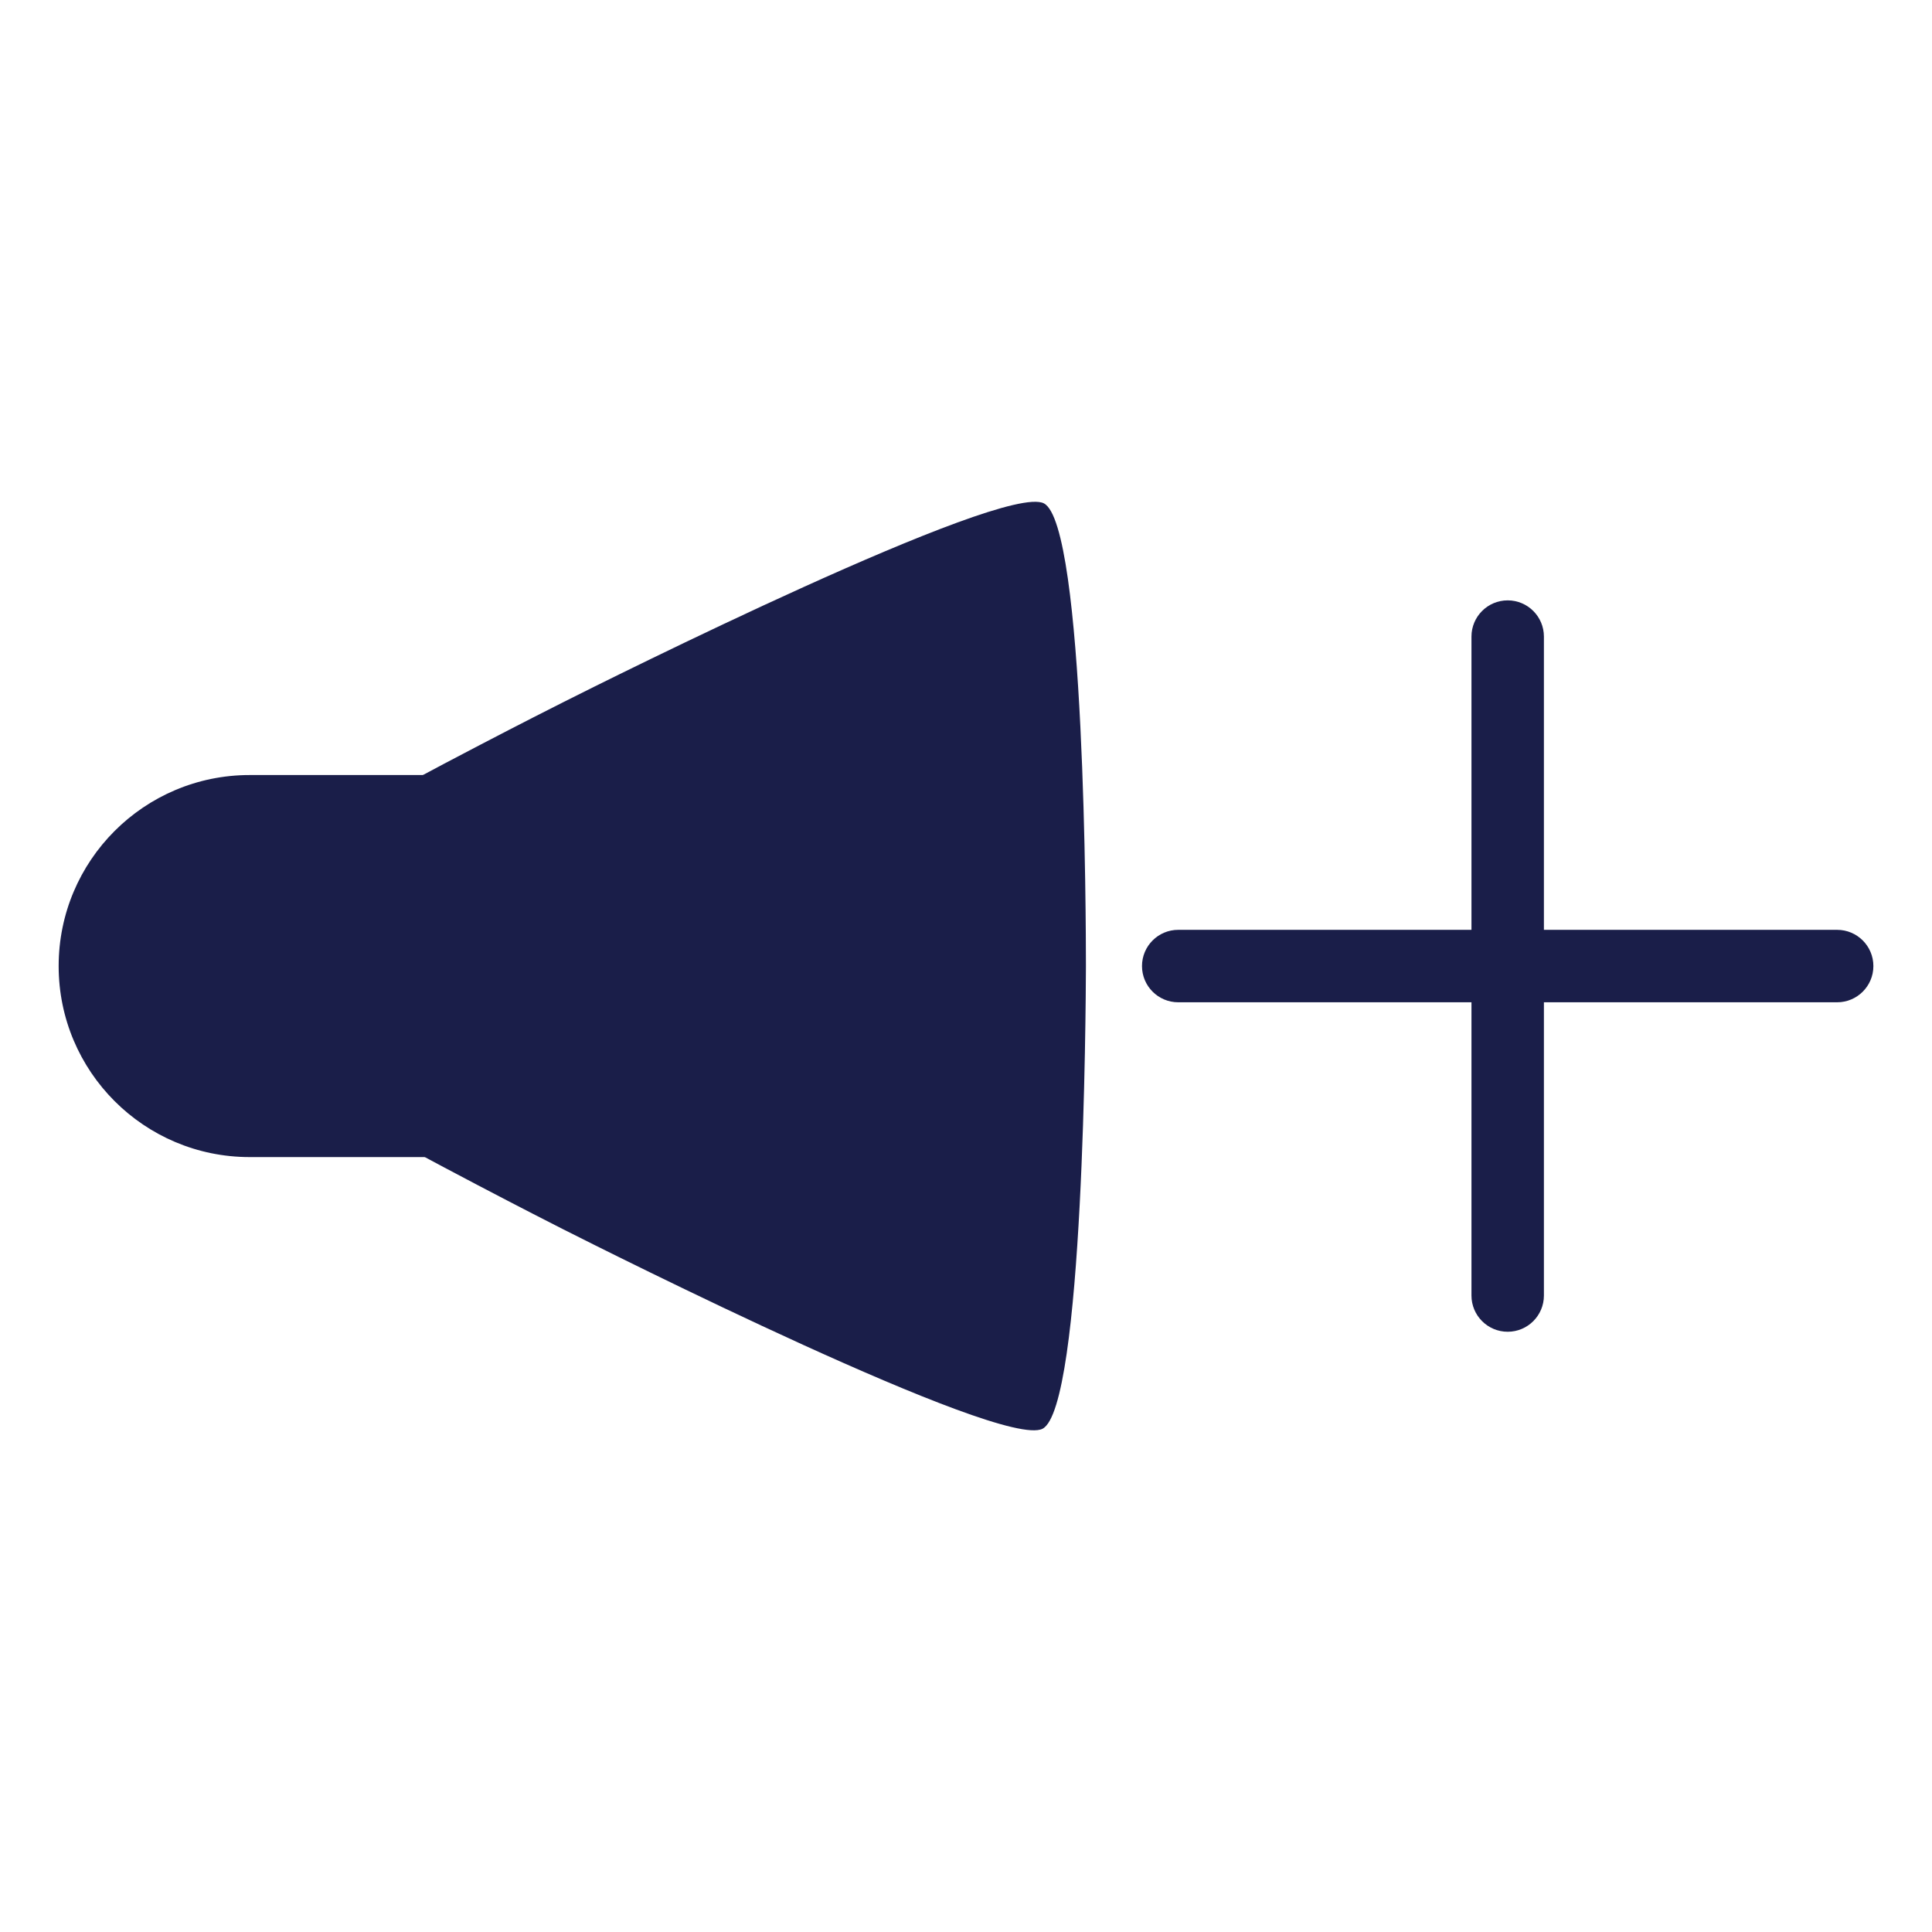
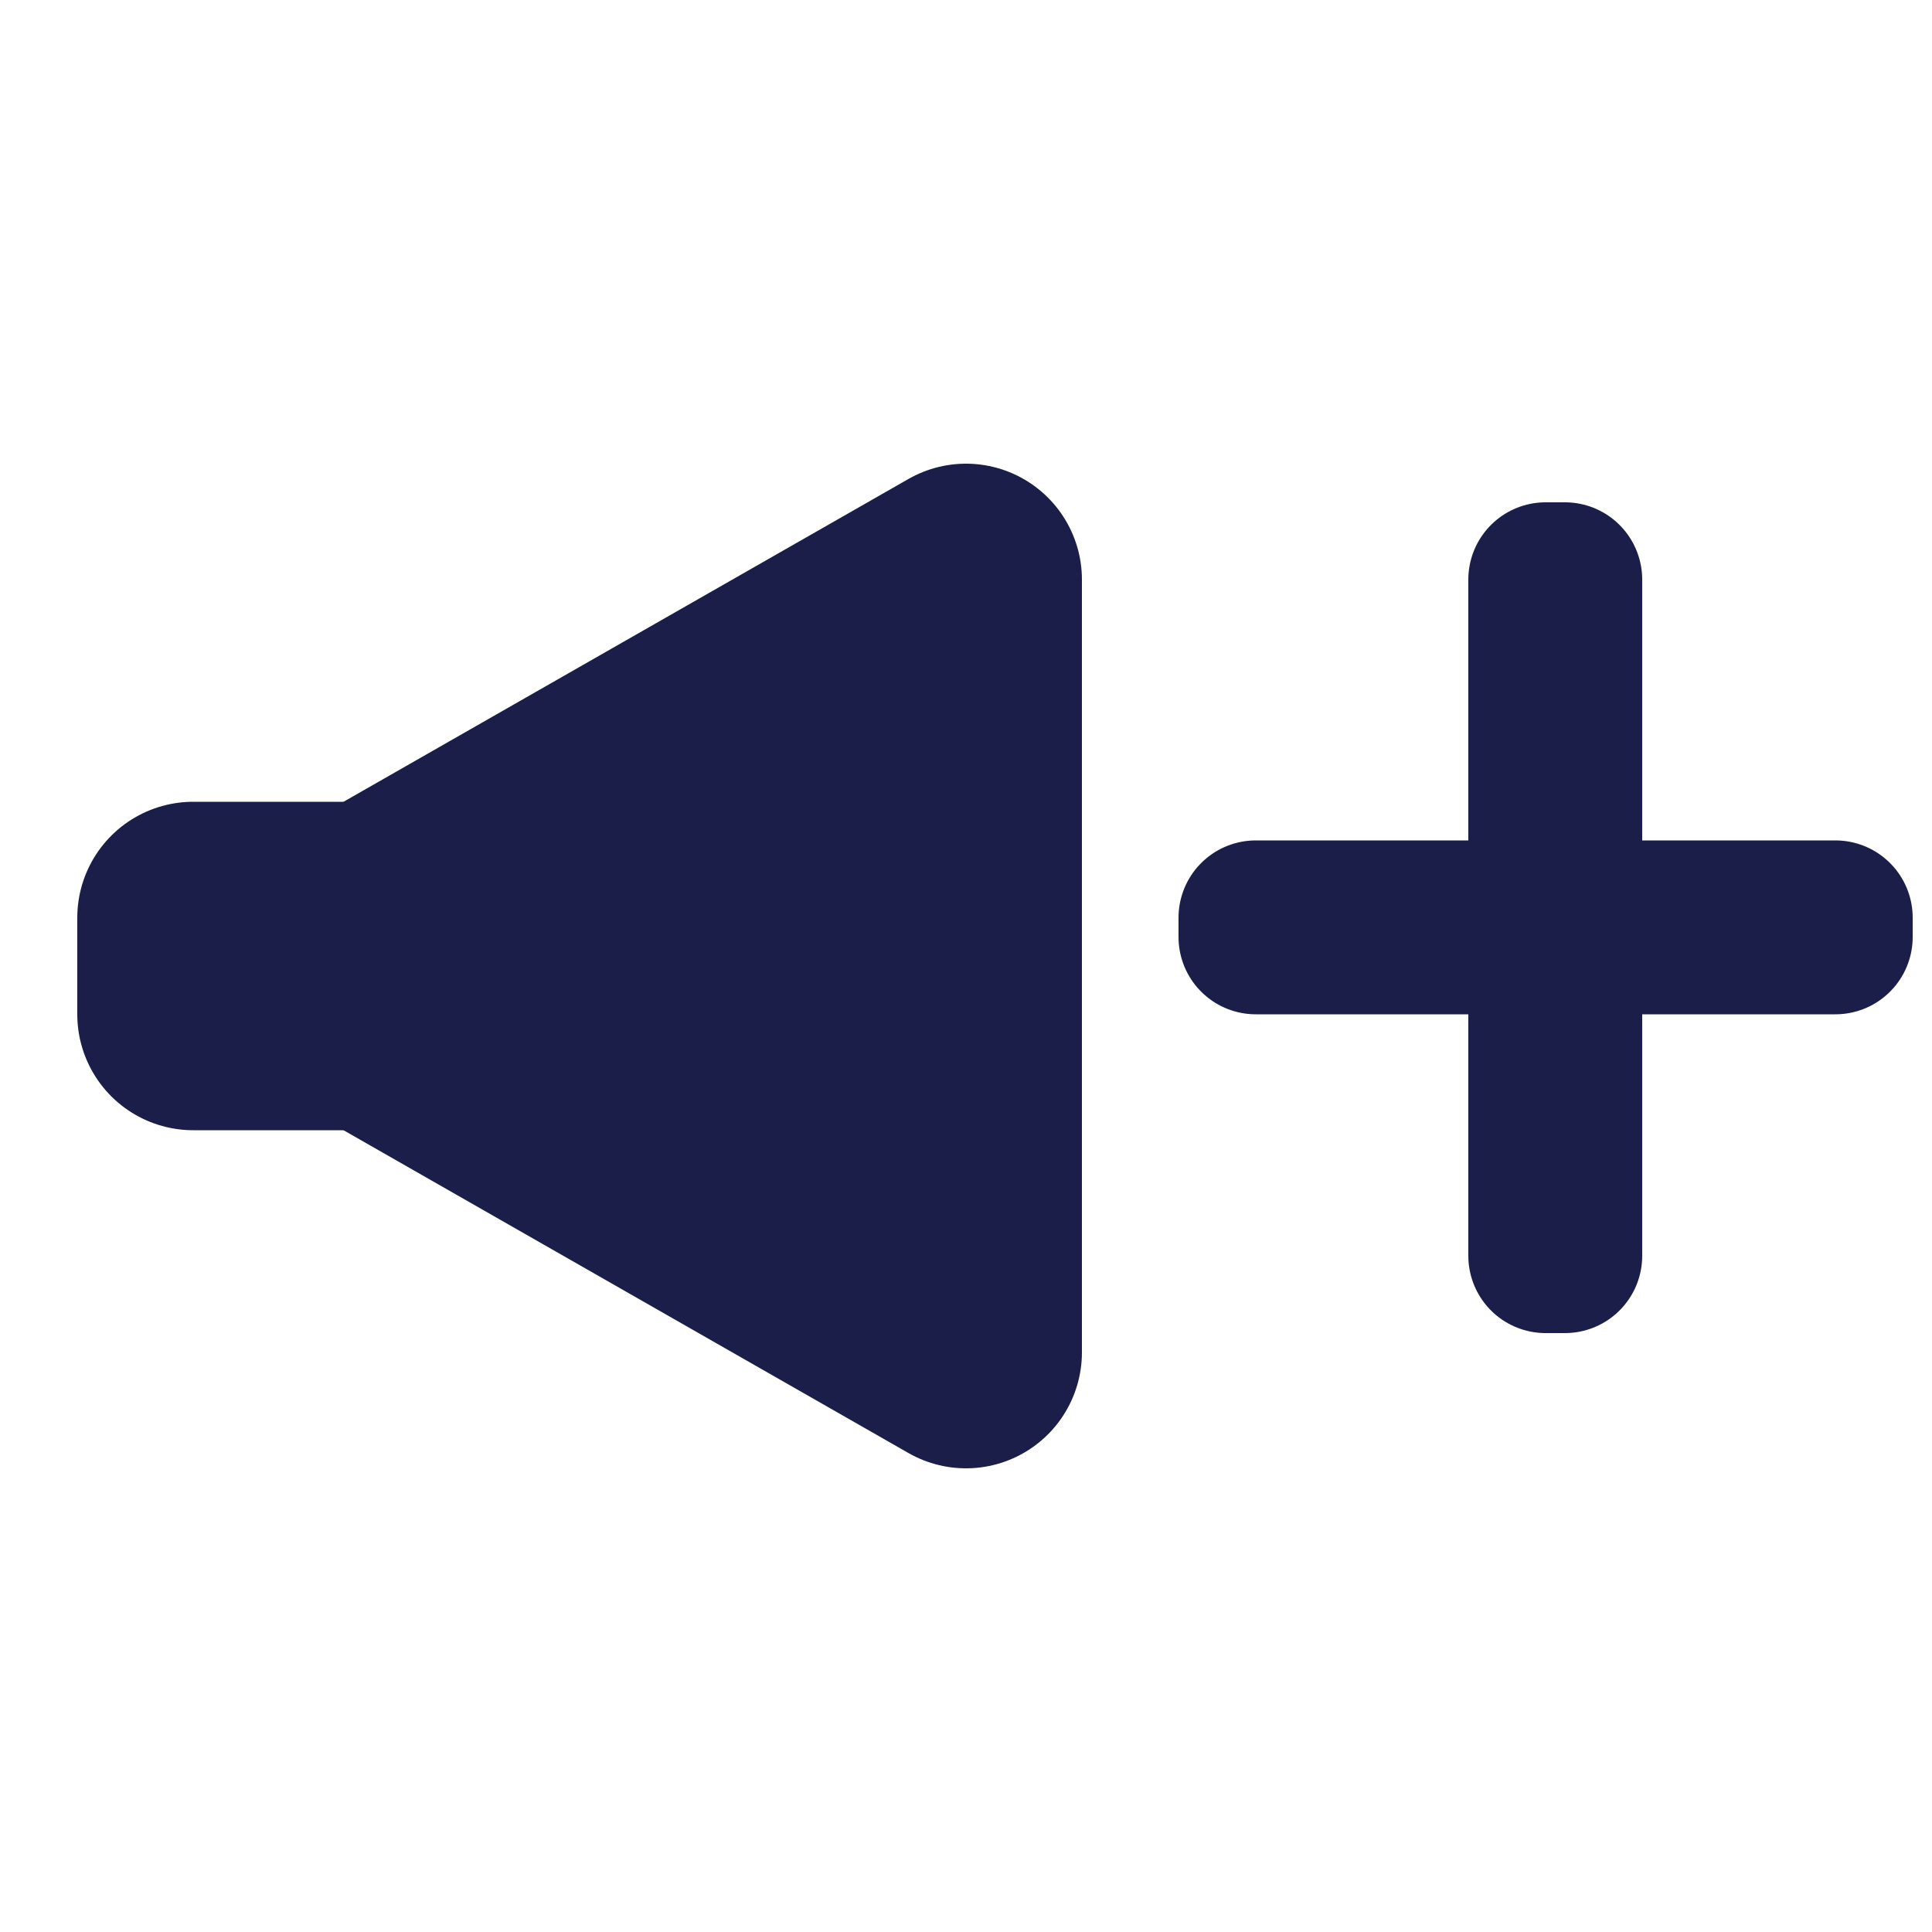
- <svg xmlns="http://www.w3.org/2000/svg" width="50" height="50" viewBox="0 0 13.229 13.229" version="1.1" id="svg8">
-   <defs id="defs2" />
-   <g id="layer1" transform="translate(-65.38338,-194.8021)">
-     <rect style="opacity:1;fill:#1a1e49;fill-opacity:1;stroke:none;stroke-width:8.534;stroke-linejoin:miter;stroke-miterlimit:8;stroke-dasharray:none;stroke-dashoffset:0;stroke-opacity:1" id="rect4522" width="5.657" height="2.616" x="65.785" y="200.109" ry="1.308" />
-     <path style="opacity:1;fill:#1a1e49;fill-opacity:1;stroke:none;stroke-width:5;stroke-linejoin:miter;stroke-miterlimit:8;stroke-dasharray:none;stroke-dashoffset:0;stroke-opacity:1" id="path4524" d="m 69.636,199.574 c -0.005,-0.318 2.598,-1.893 2.87,-2.056 0.272,-0.164 2.885,-1.723 3.163,-1.569 0.278,0.154 0.34,3.196 0.346,3.514 0.005,0.318 0.049,3.36 -0.223,3.524 -0.272,0.164 -2.938,-1.303 -3.216,-1.457 -0.278,-0.154 -2.935,-1.637 -2.94,-1.955 z" transform="matrix(1.029032,0.01688289,-0.01930188,0.9000692,-1.55279,20.60344)" />
-     <rect style="opacity:1;fill:#1a1e49;fill-opacity:1;stroke:none;stroke-width:5;stroke-linejoin:miter;stroke-miterlimit:8;stroke-dasharray:none;stroke-dashoffset:0;stroke-opacity:1" id="rect4526" width="0.496" height="5.008" x="75.459" y="198.913" ry="0.248" />
-     <rect style="opacity:1;fill:#1a1e49;fill-opacity:1;stroke:none;stroke-width:5;stroke-linejoin:miter;stroke-miterlimit:8;stroke-dasharray:none;stroke-dashoffset:0;stroke-opacity:1" id="rect4526-4" width="0.496" height="5.008" x="201.169" y="-78.211" ry="0.248" transform="rotate(90)" />
-   </g>
+ <svg xmlns="http://www.w3.org/2000/svg" width="100" height="100">
+   <rect x="10" y="47.5" width="10" height="5" fill="#1a1e49" stroke="#1a1e49" stroke-linejoin="round" stroke-width="12" />
+   <polygon points="15,50 50,30 50,70" fill="#1a1e49" stroke="#1a1e49" stroke-linejoin="round" stroke-width="12" />
+   <rect x="65" y="47.5" width="30" height="1" fill="#1a1e49" stroke="#1a1e49" stroke-linejoin="round" stroke-width="8" />
+   <rect x="80" y="30" width="1" height="35" fill="#1a1e49" stroke="#1a1e49" stroke-linejoin="round" stroke-width="8" />
</svg>
